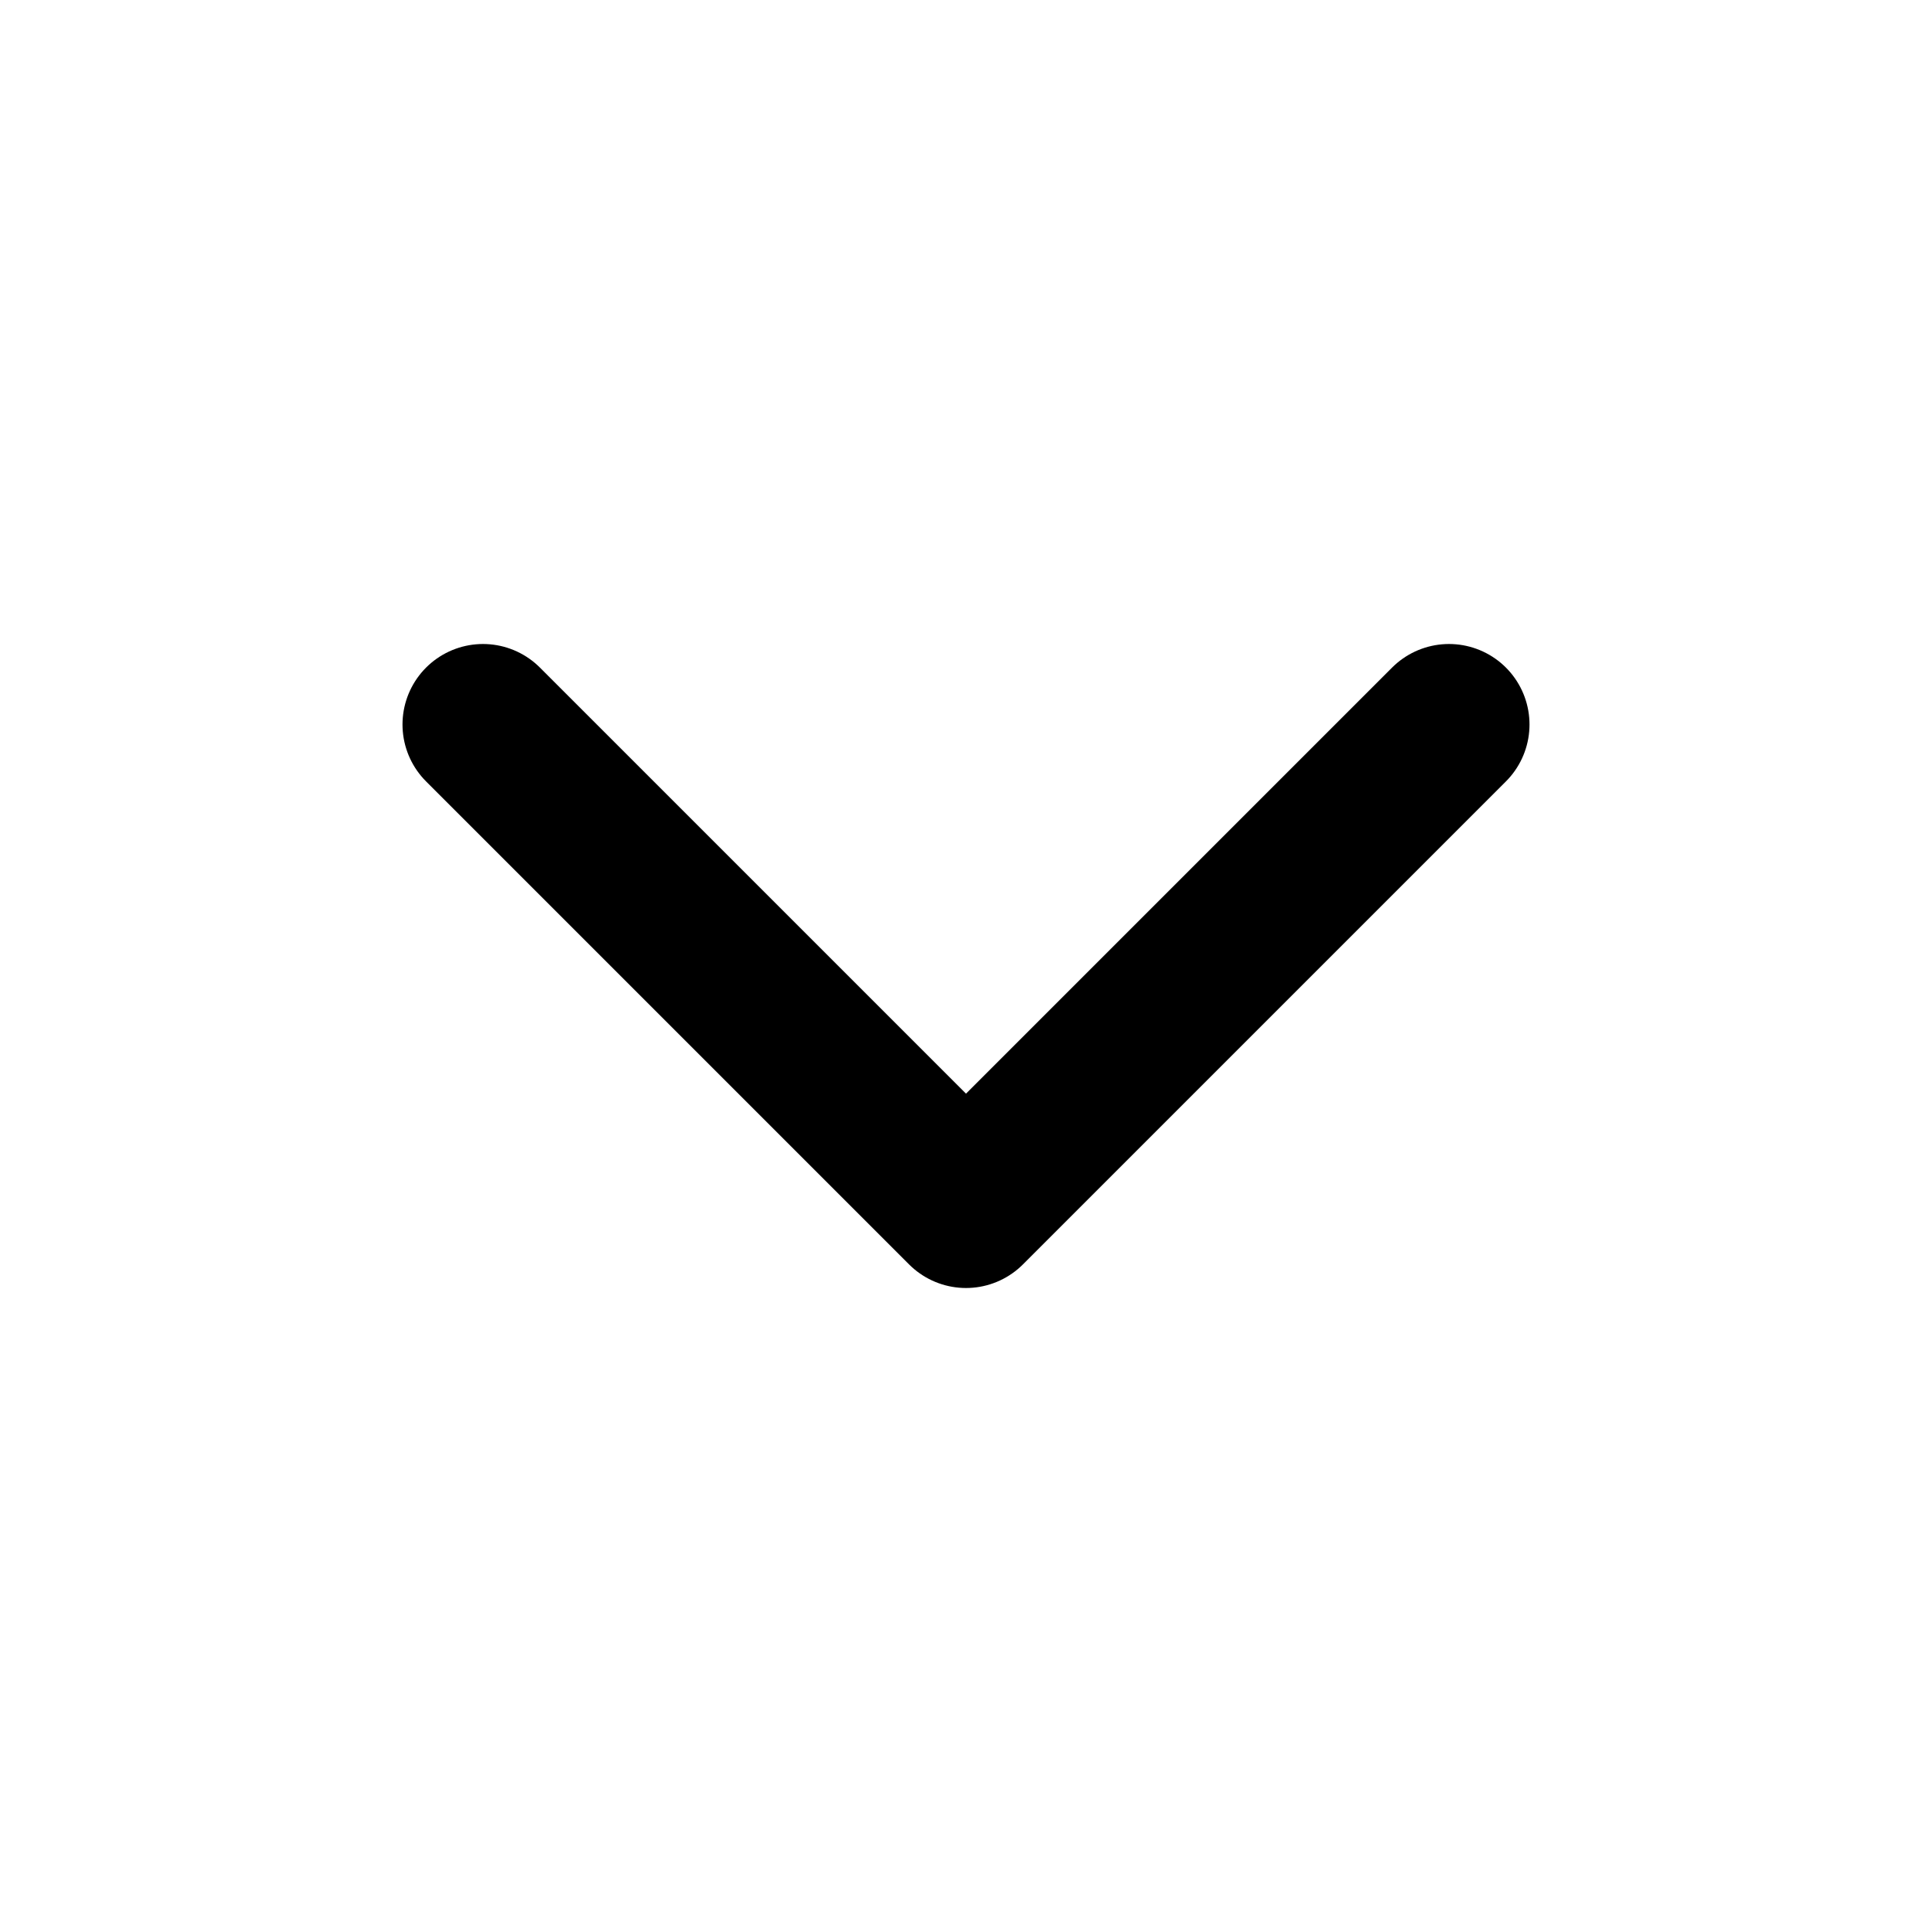
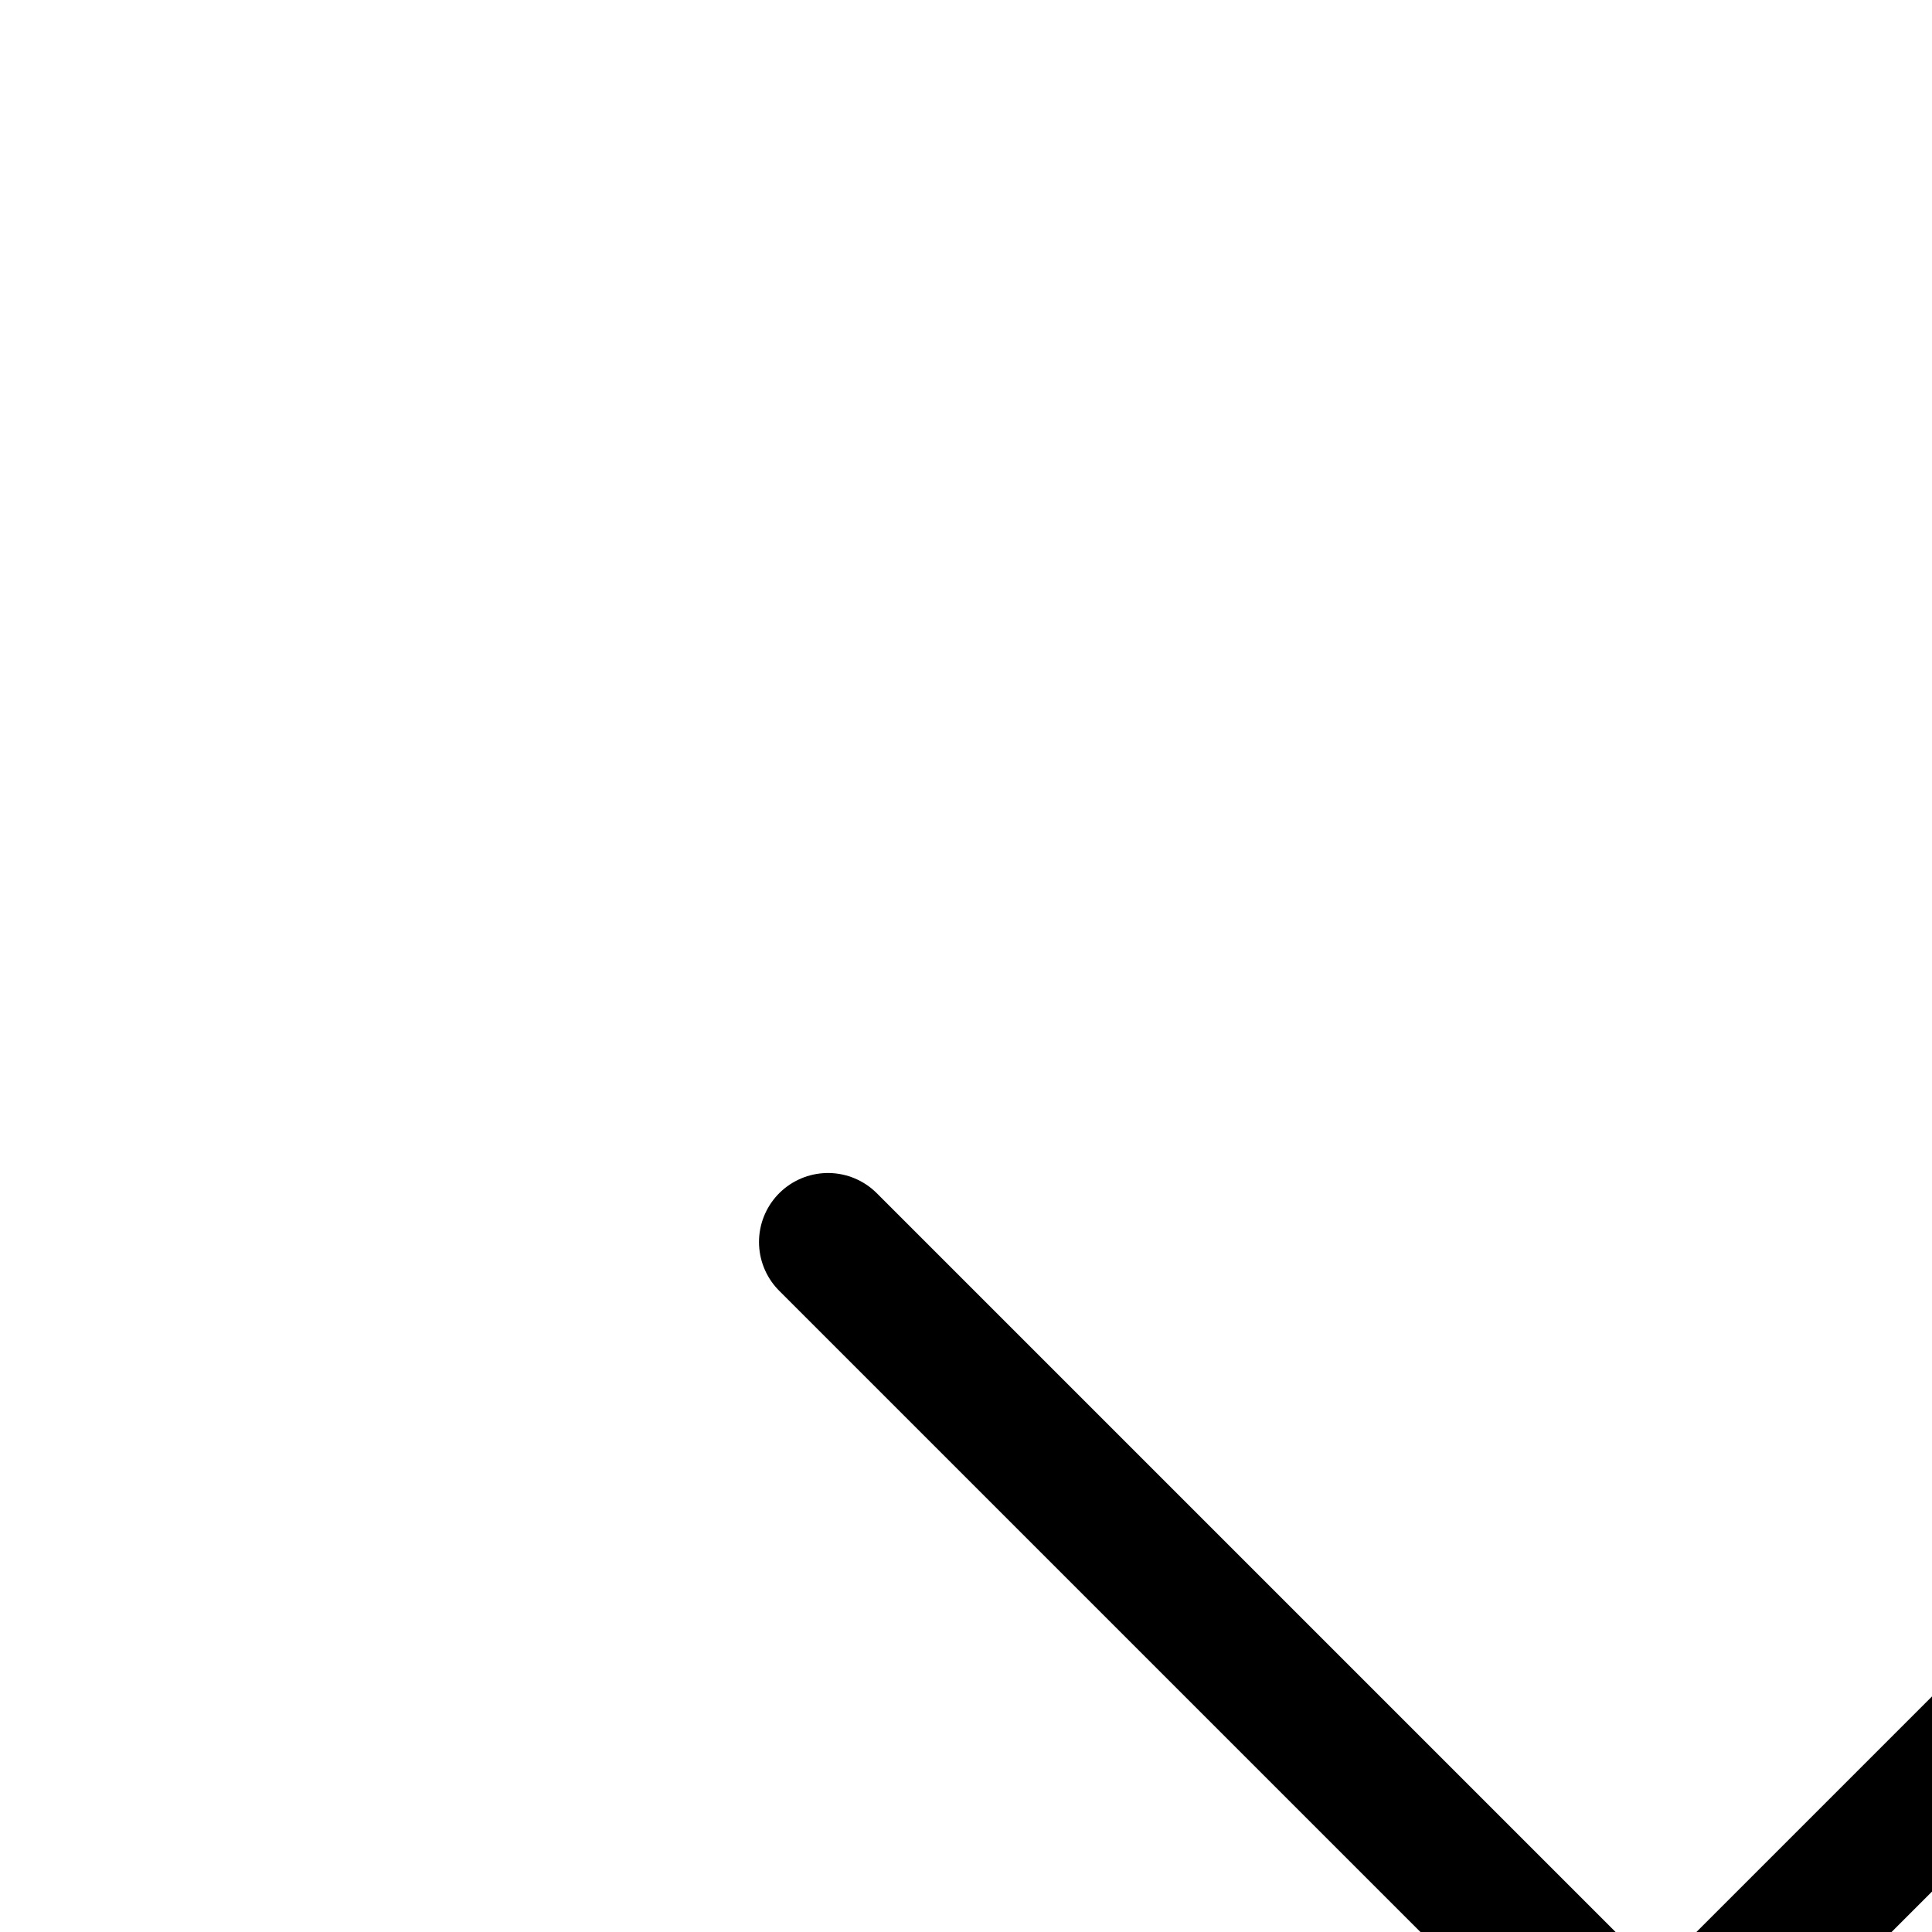
- <svg xmlns="http://www.w3.org/2000/svg" width="24" height="24" viewBox="0 0 24 24" fill="none" stroke="currentColor" stroke-width="2" stroke-linecap="round" stroke-linejoin="round" class="feather feather-chevron-down">
+ <svg xmlns="http://www.w3.org/2000/svg" width="14" height="14" viewBox="0 0 14 14" fill="none" stroke="currentColor" stroke-width="1" stroke-linecap="round" stroke-linejoin="round" class="feather feather-chevron-down">
  <polyline points="6 9 12 15 18 9" />
</svg>
